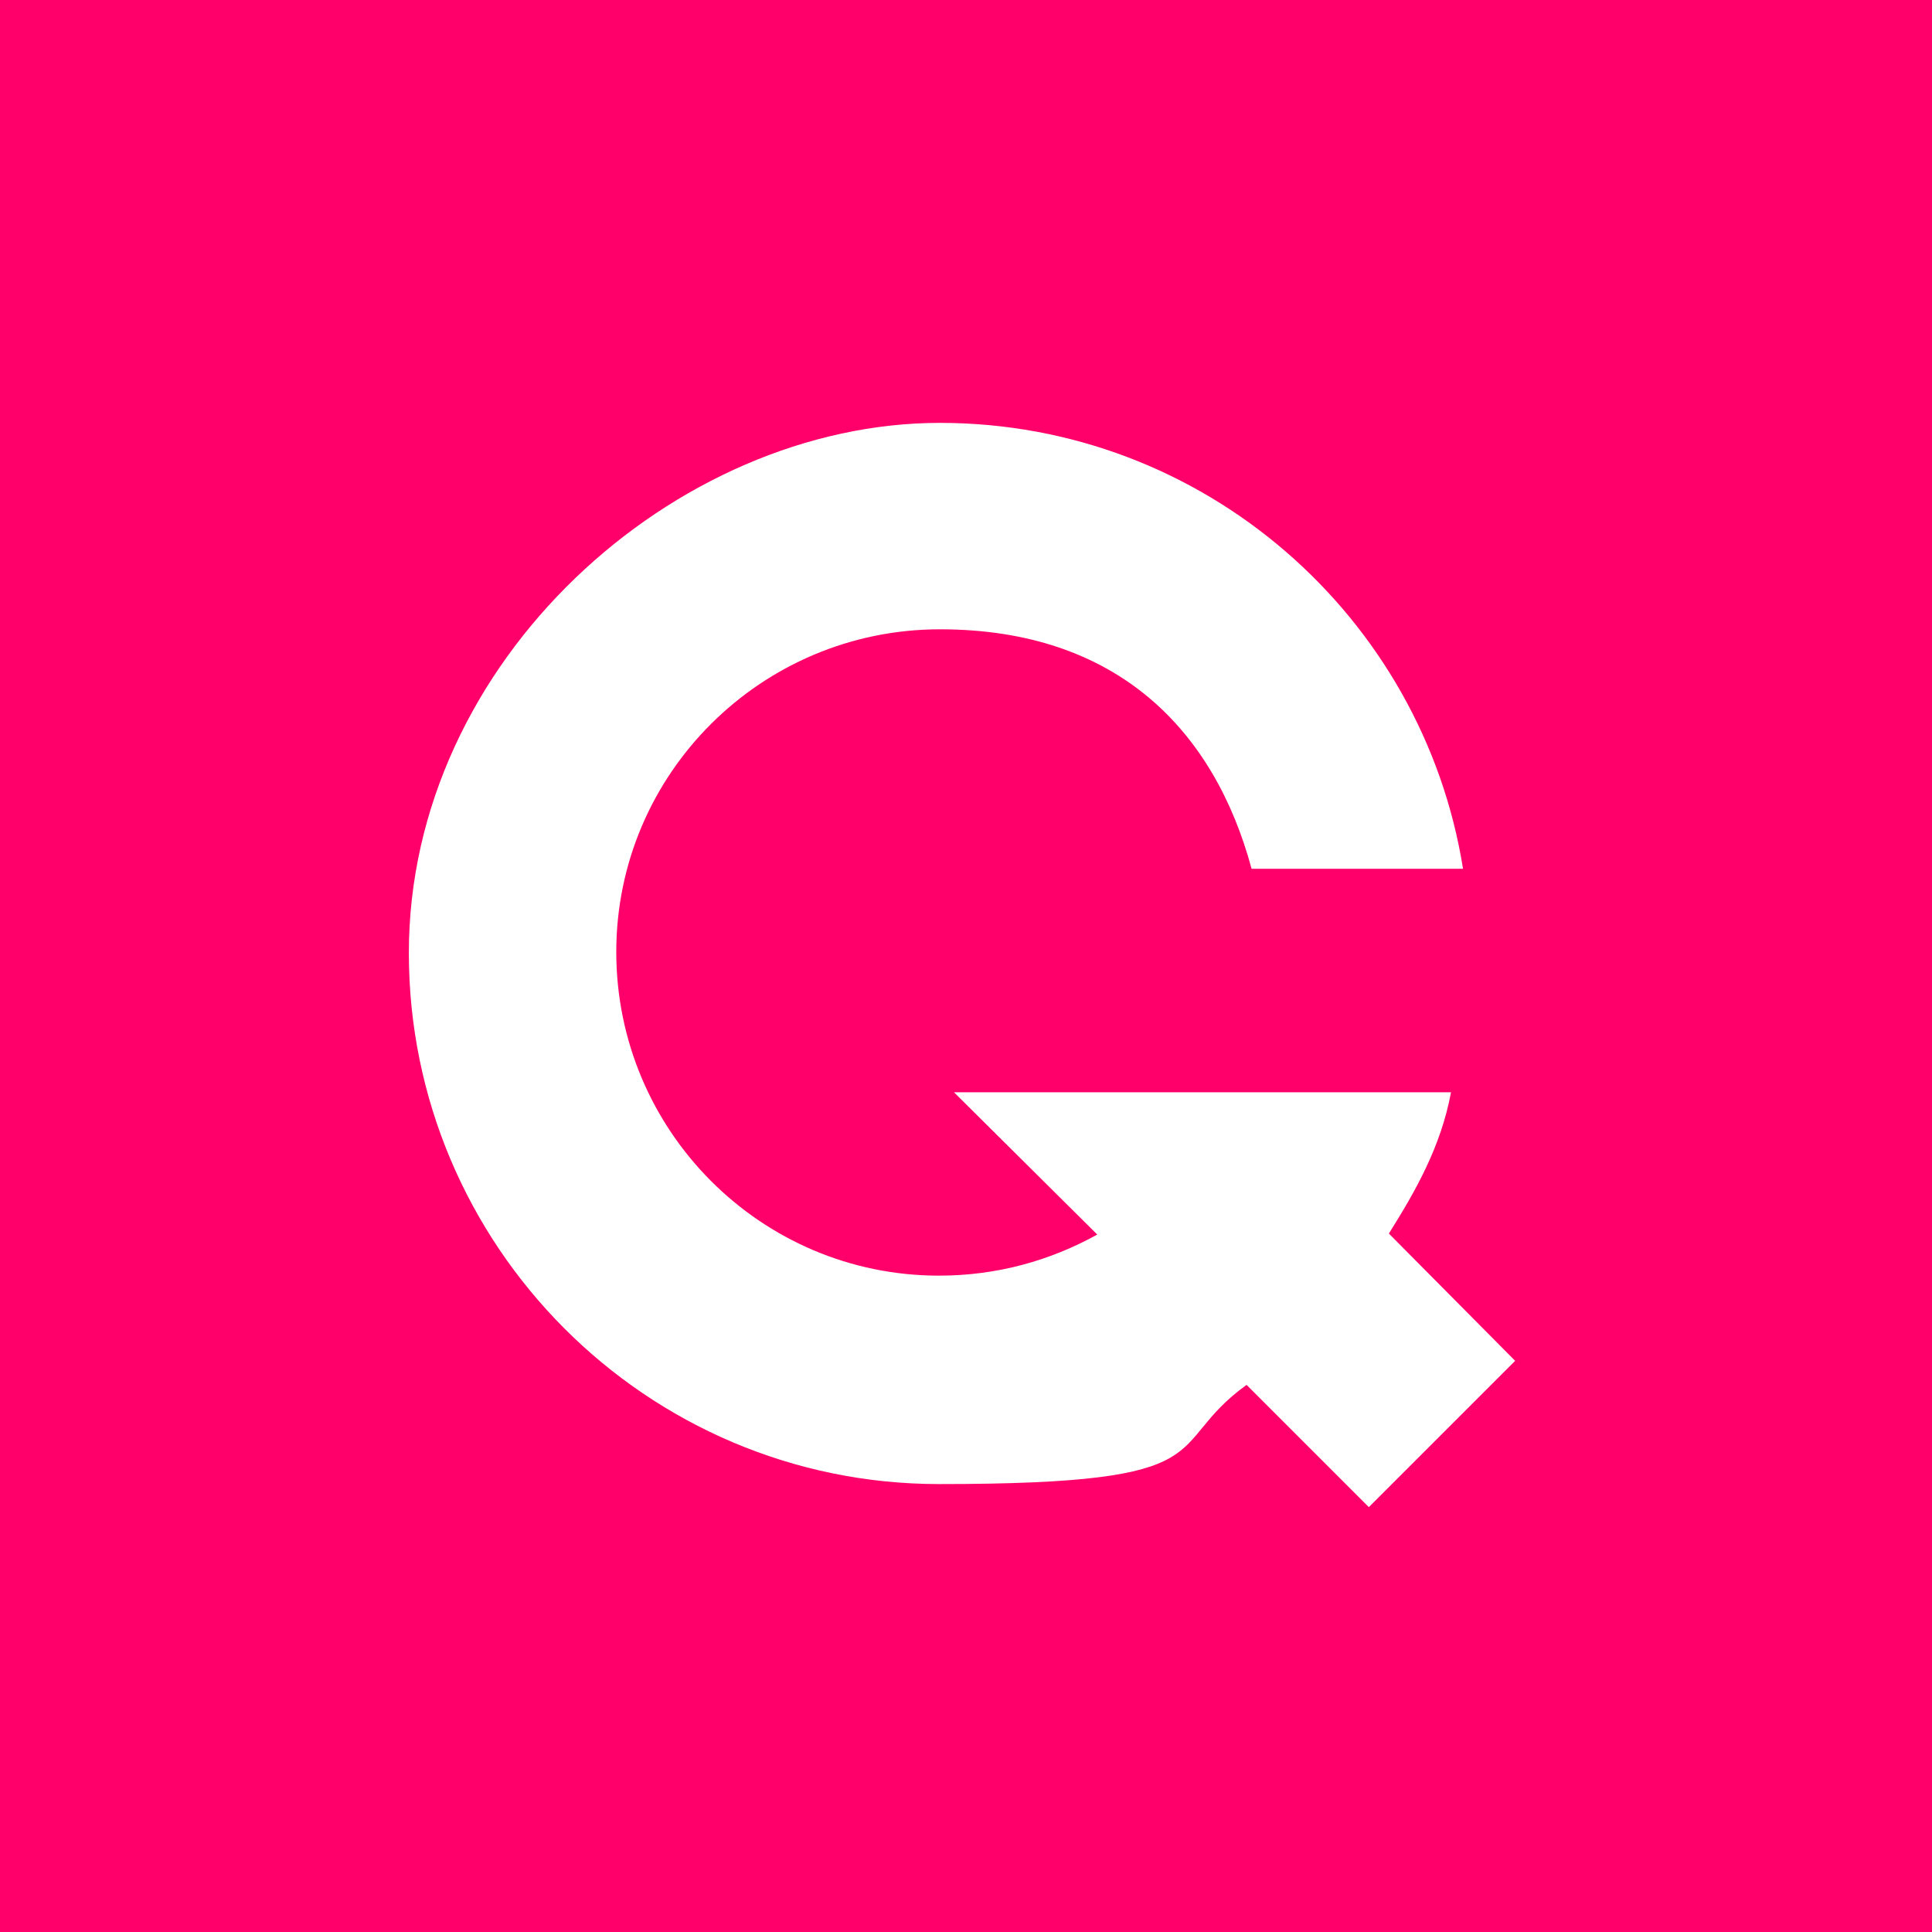
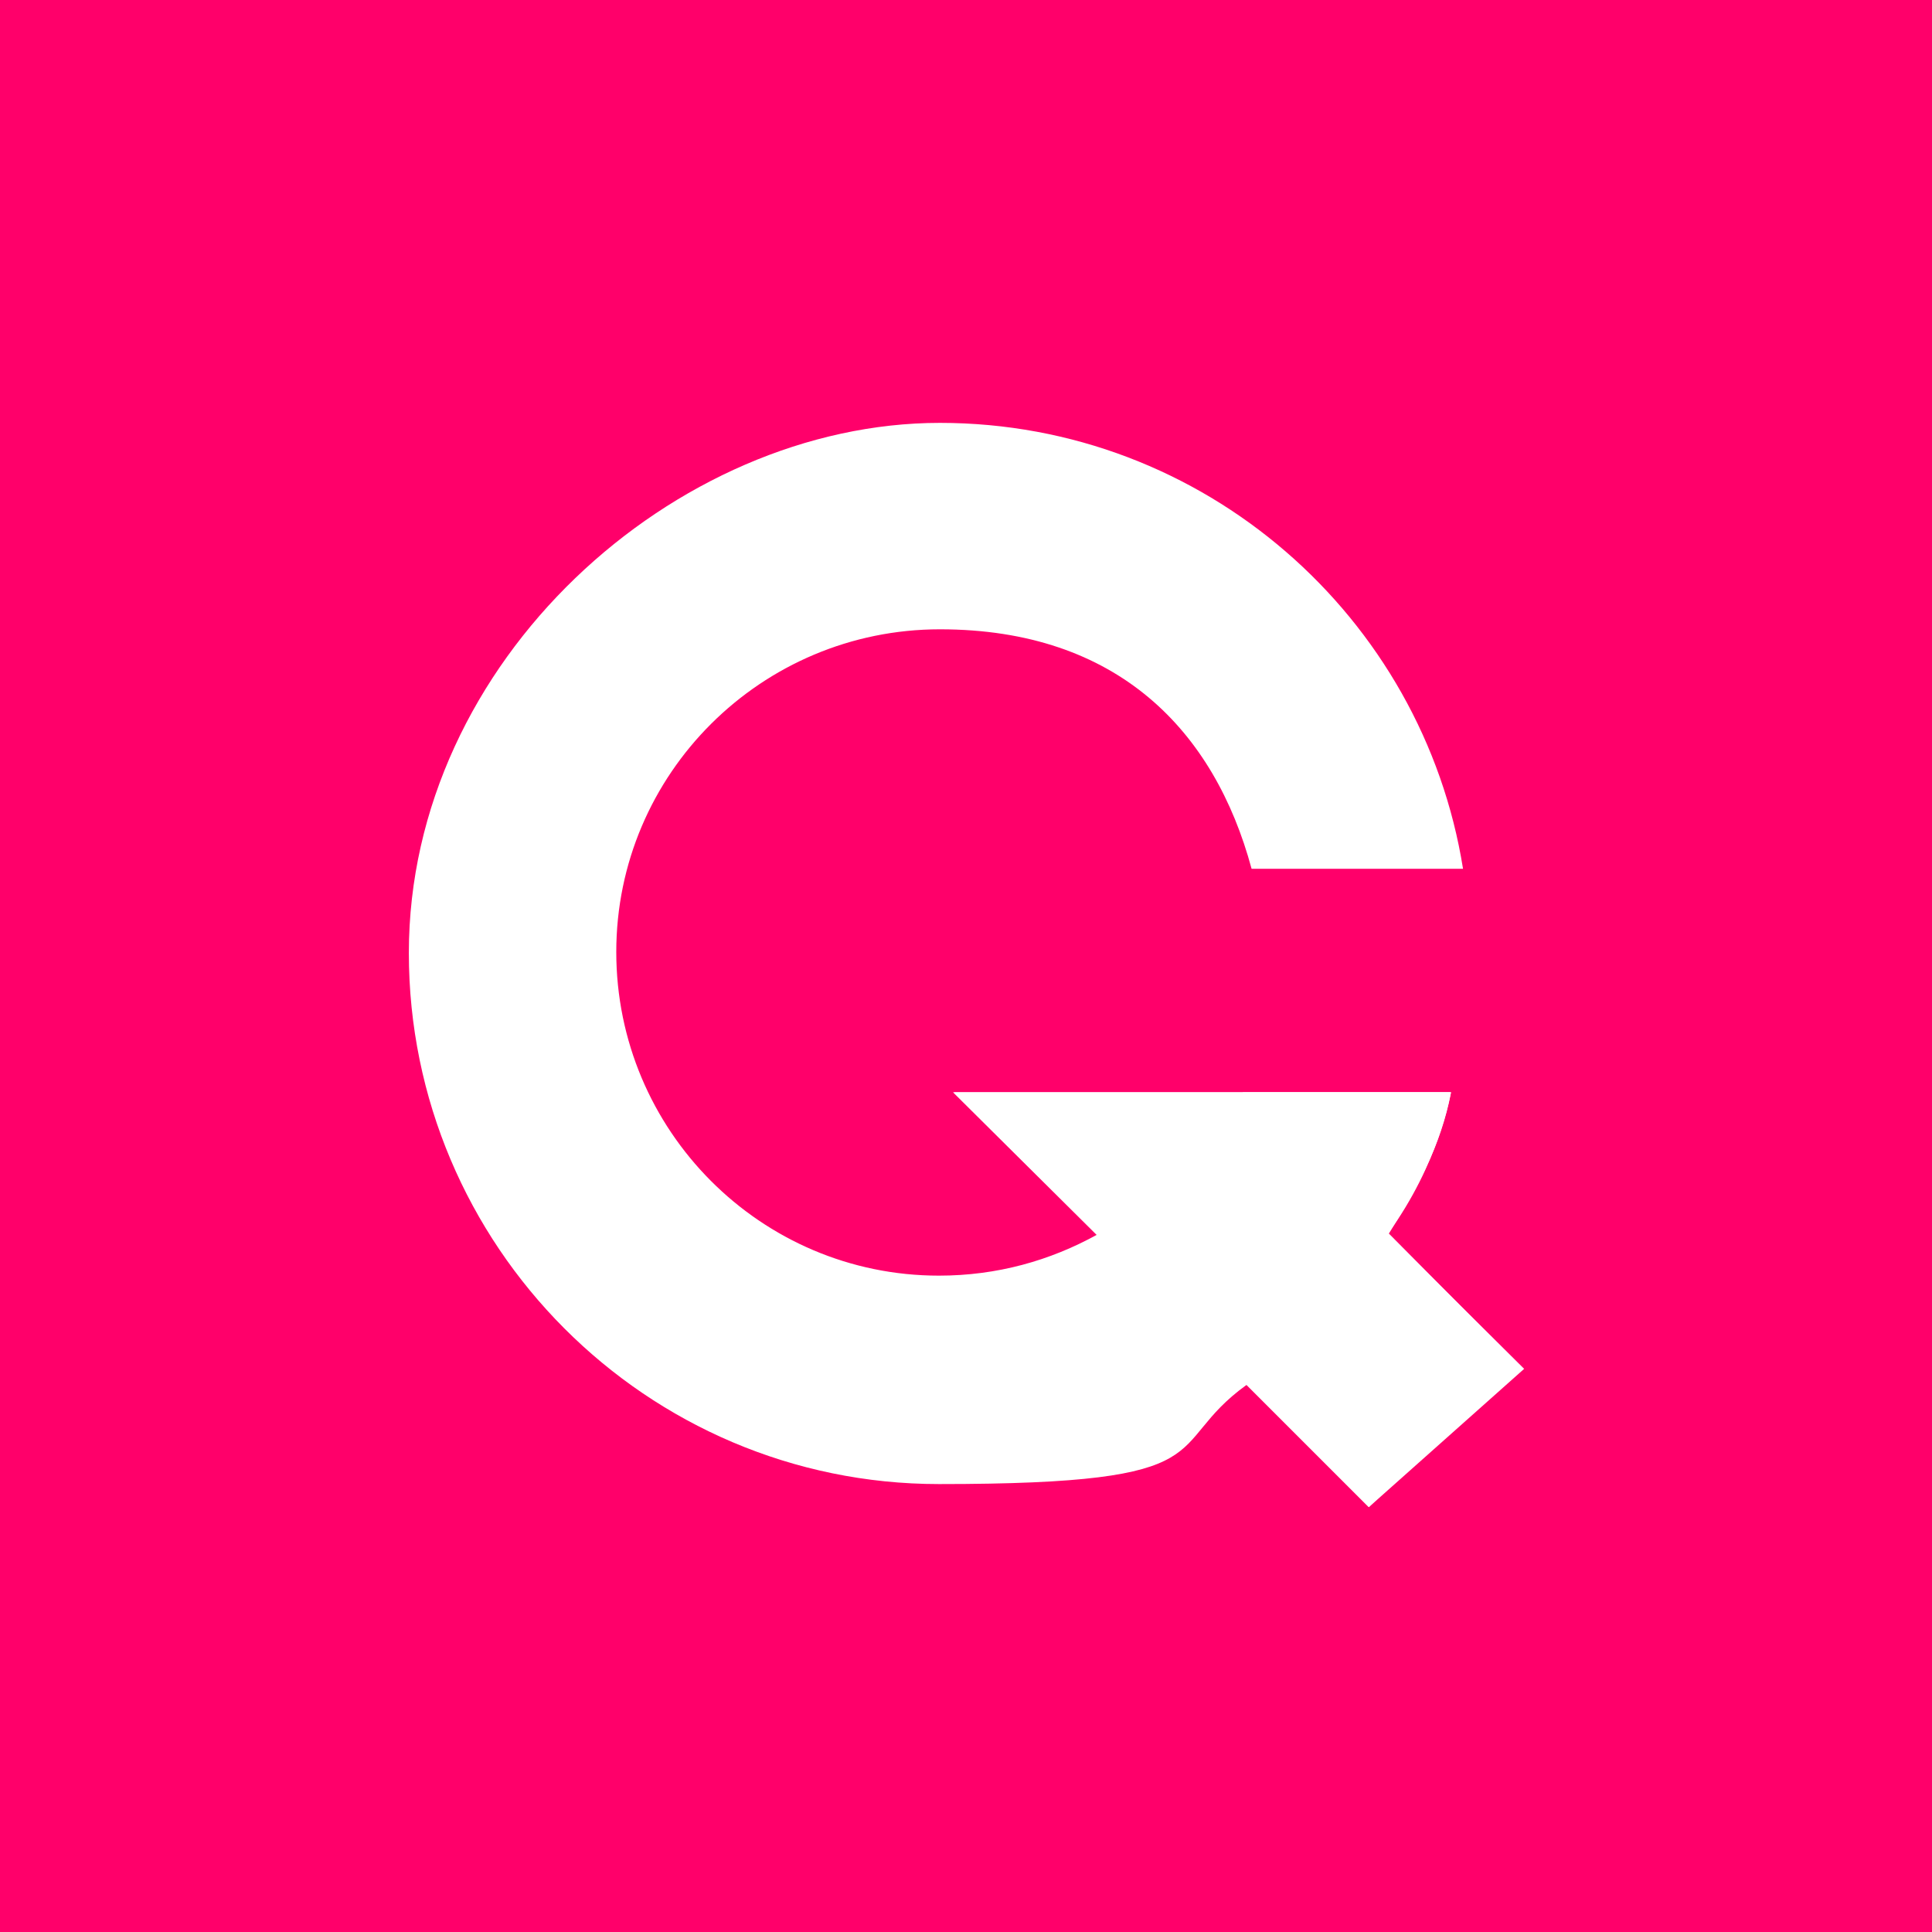
<svg xmlns="http://www.w3.org/2000/svg" baseProfile="tiny-ps" version="1.2" viewBox="0 0 192.8 192.8">
  <g id="design">
    <rect width="192.8" height="192.8" fill="#ff006a" />
-     <path d="M144.8,109h-49.6l14.3,14.2c-4.7,2.6-10,4.1-15.8,4.1-17.8,0-32.2-14.5-32.2-32.3s14.5-32.2,32.3-32.2,27.4,10.2,31.1,23.9h21.1c-4-25.1-25.8-44.5-52.2-44.5s-53,23.7-53,52.9,23.7,53,52.9,53,22.1-3.7,30.7-9.9l12.2,12.2,14.6-14.6-12.6-12.7c2.7-4.3,5.2-8.7,6.2-14.1Z" fill="#fff" />
+     <path fill="#fff" d="M144.8,109h-49.6l14.3,14.2c-4.7,2.6-10,4.1-15.8,4.1-17.8,0-32.2-14.5-32.2-32.3s14.5-32.2,32.3-32.2,27.4,10.2,31.1,23.9h21.1c-4-25.1-25.8-44.5-52.2-44.5s-53,23.7-53,52.9,23.7,53,52.9,53,22.1-3.7,30.7-9.9l12.2,12.2,14.6-14.6-12.6-12.7c2.7-4.3,5.2-8.7,6.2-14.1Z" />
+     <path fill="#fff" d="M124.4,138.2l12.2,12.2,15.5-13.8-13.6-13.5c2.7-4.3,4.8-9.1,6.2-14.1h-49.6l14.3,14.2" />
+     <path fill="#fff" d="M138.5,123.1l-14.5-14.1h20.8s-1.2,7.2-6.3,14.1Z" />
  </g>
</svg>
